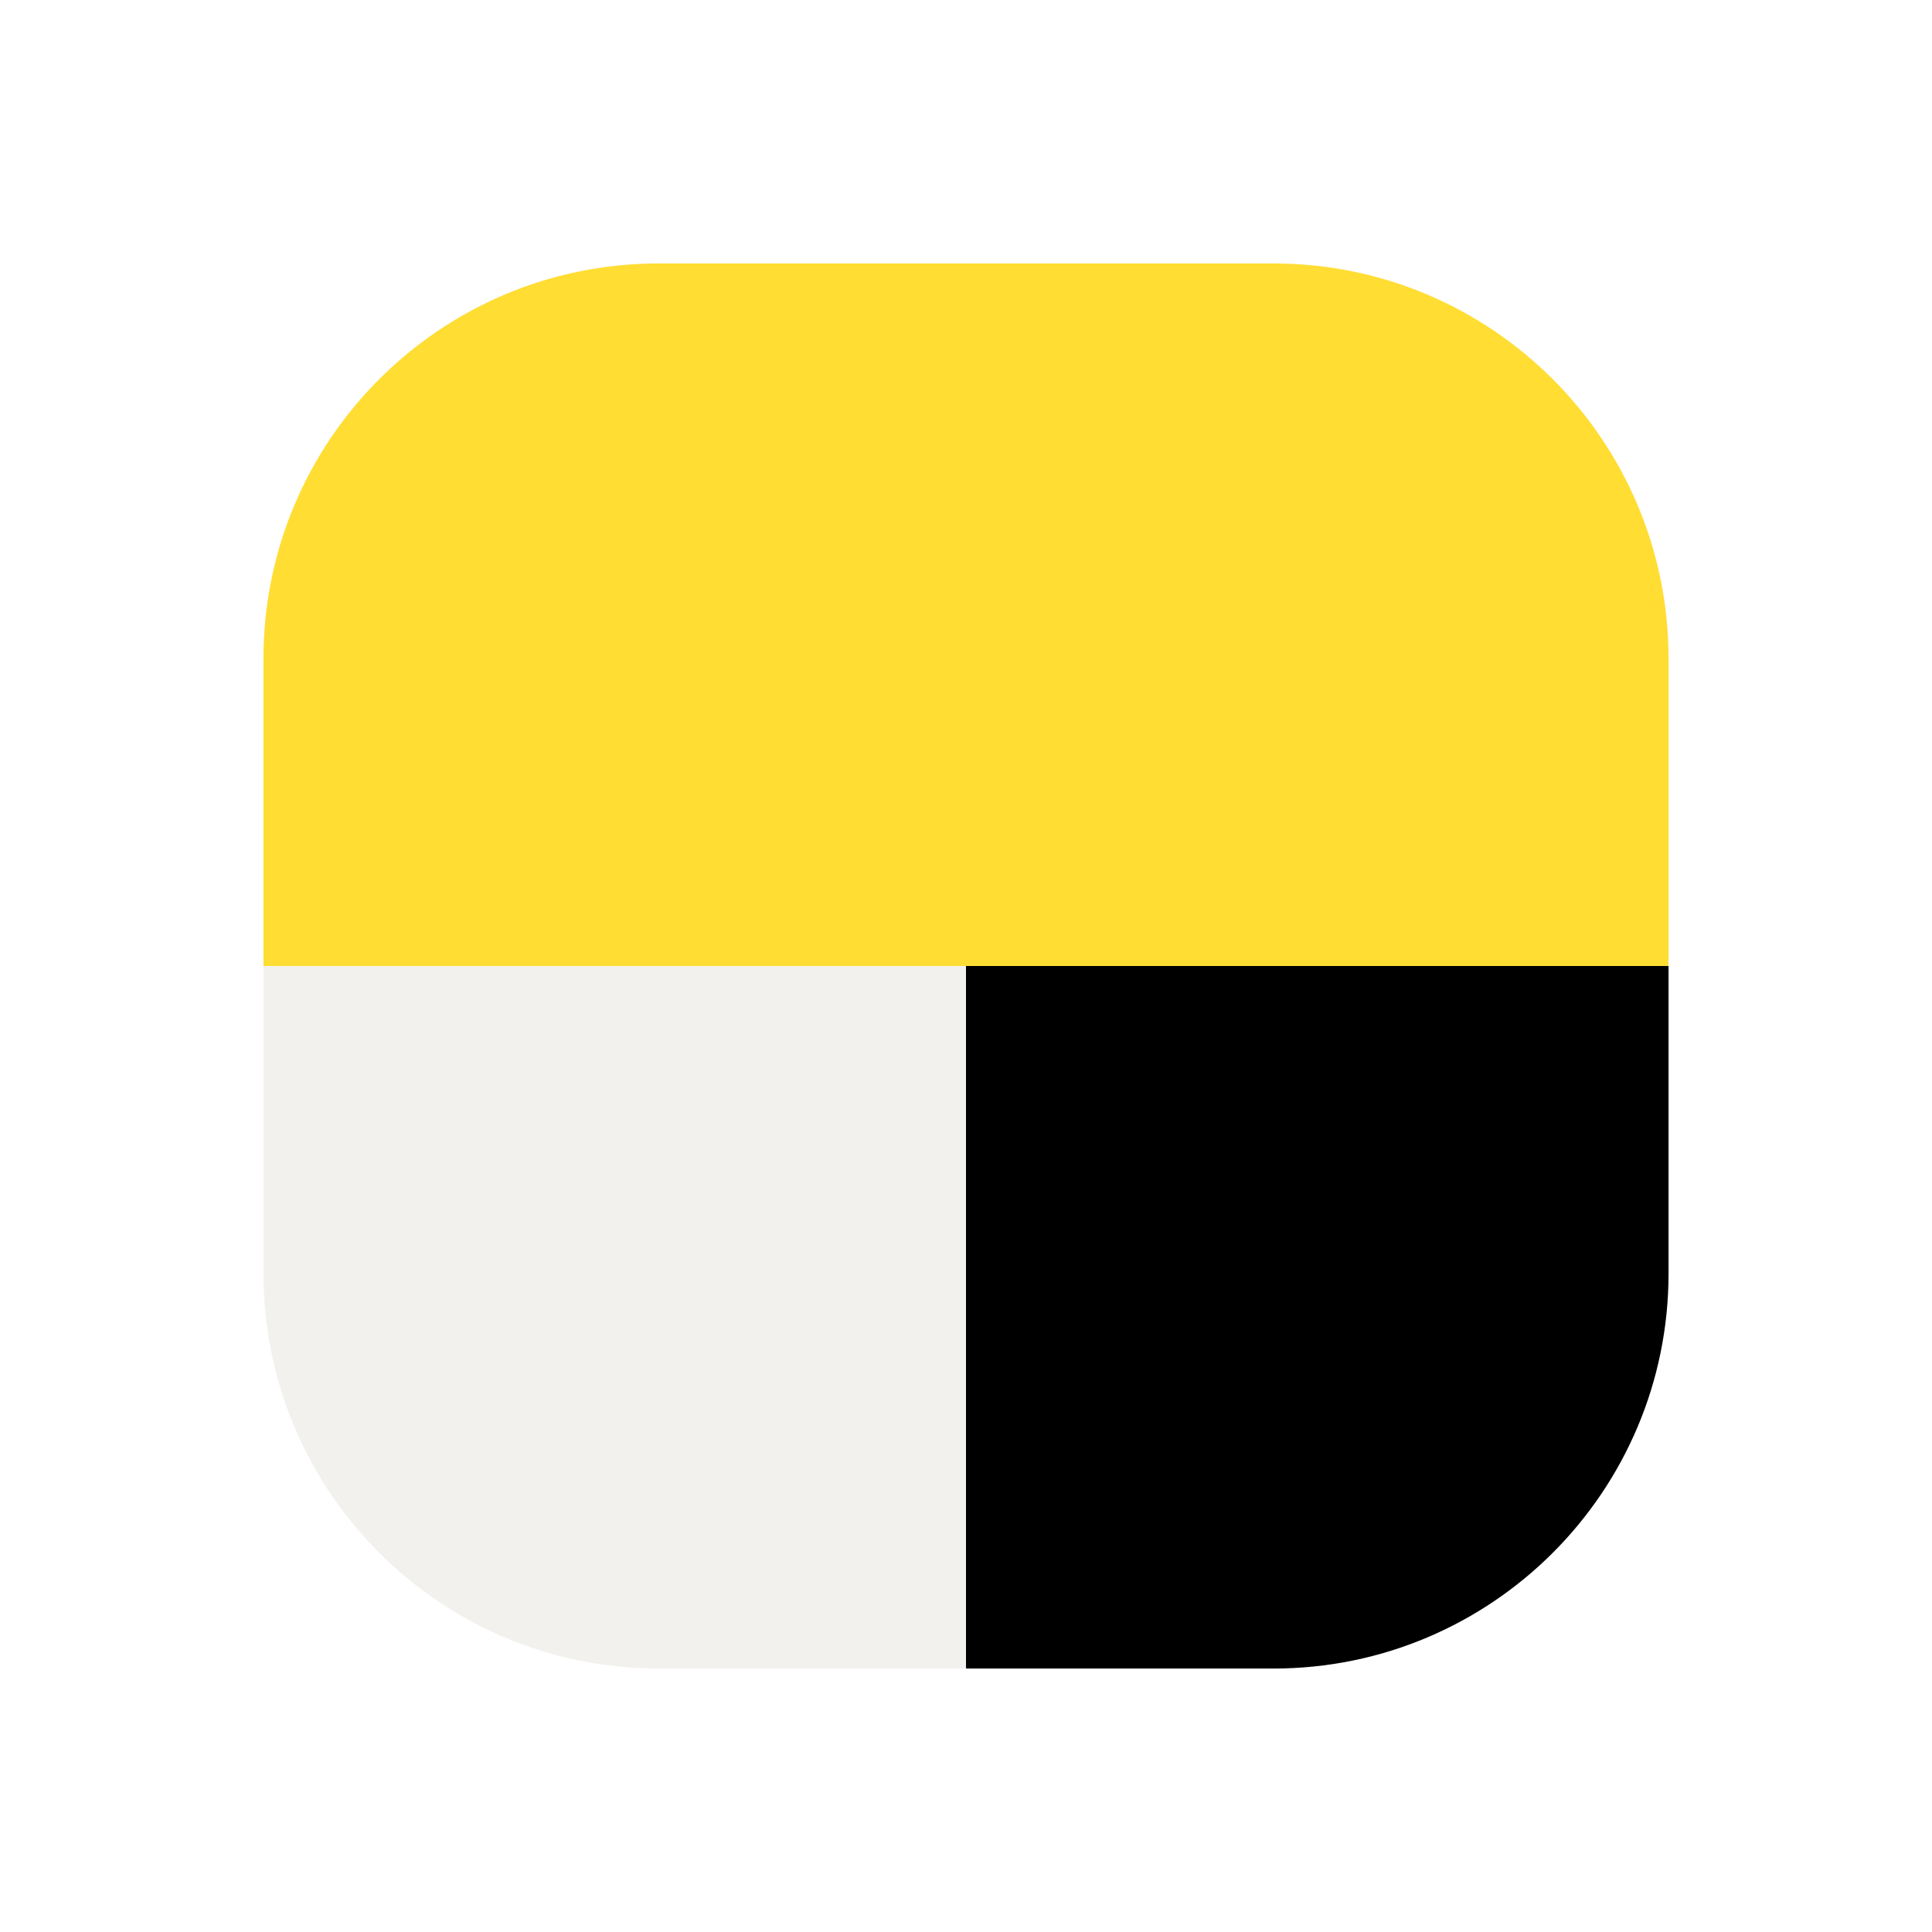
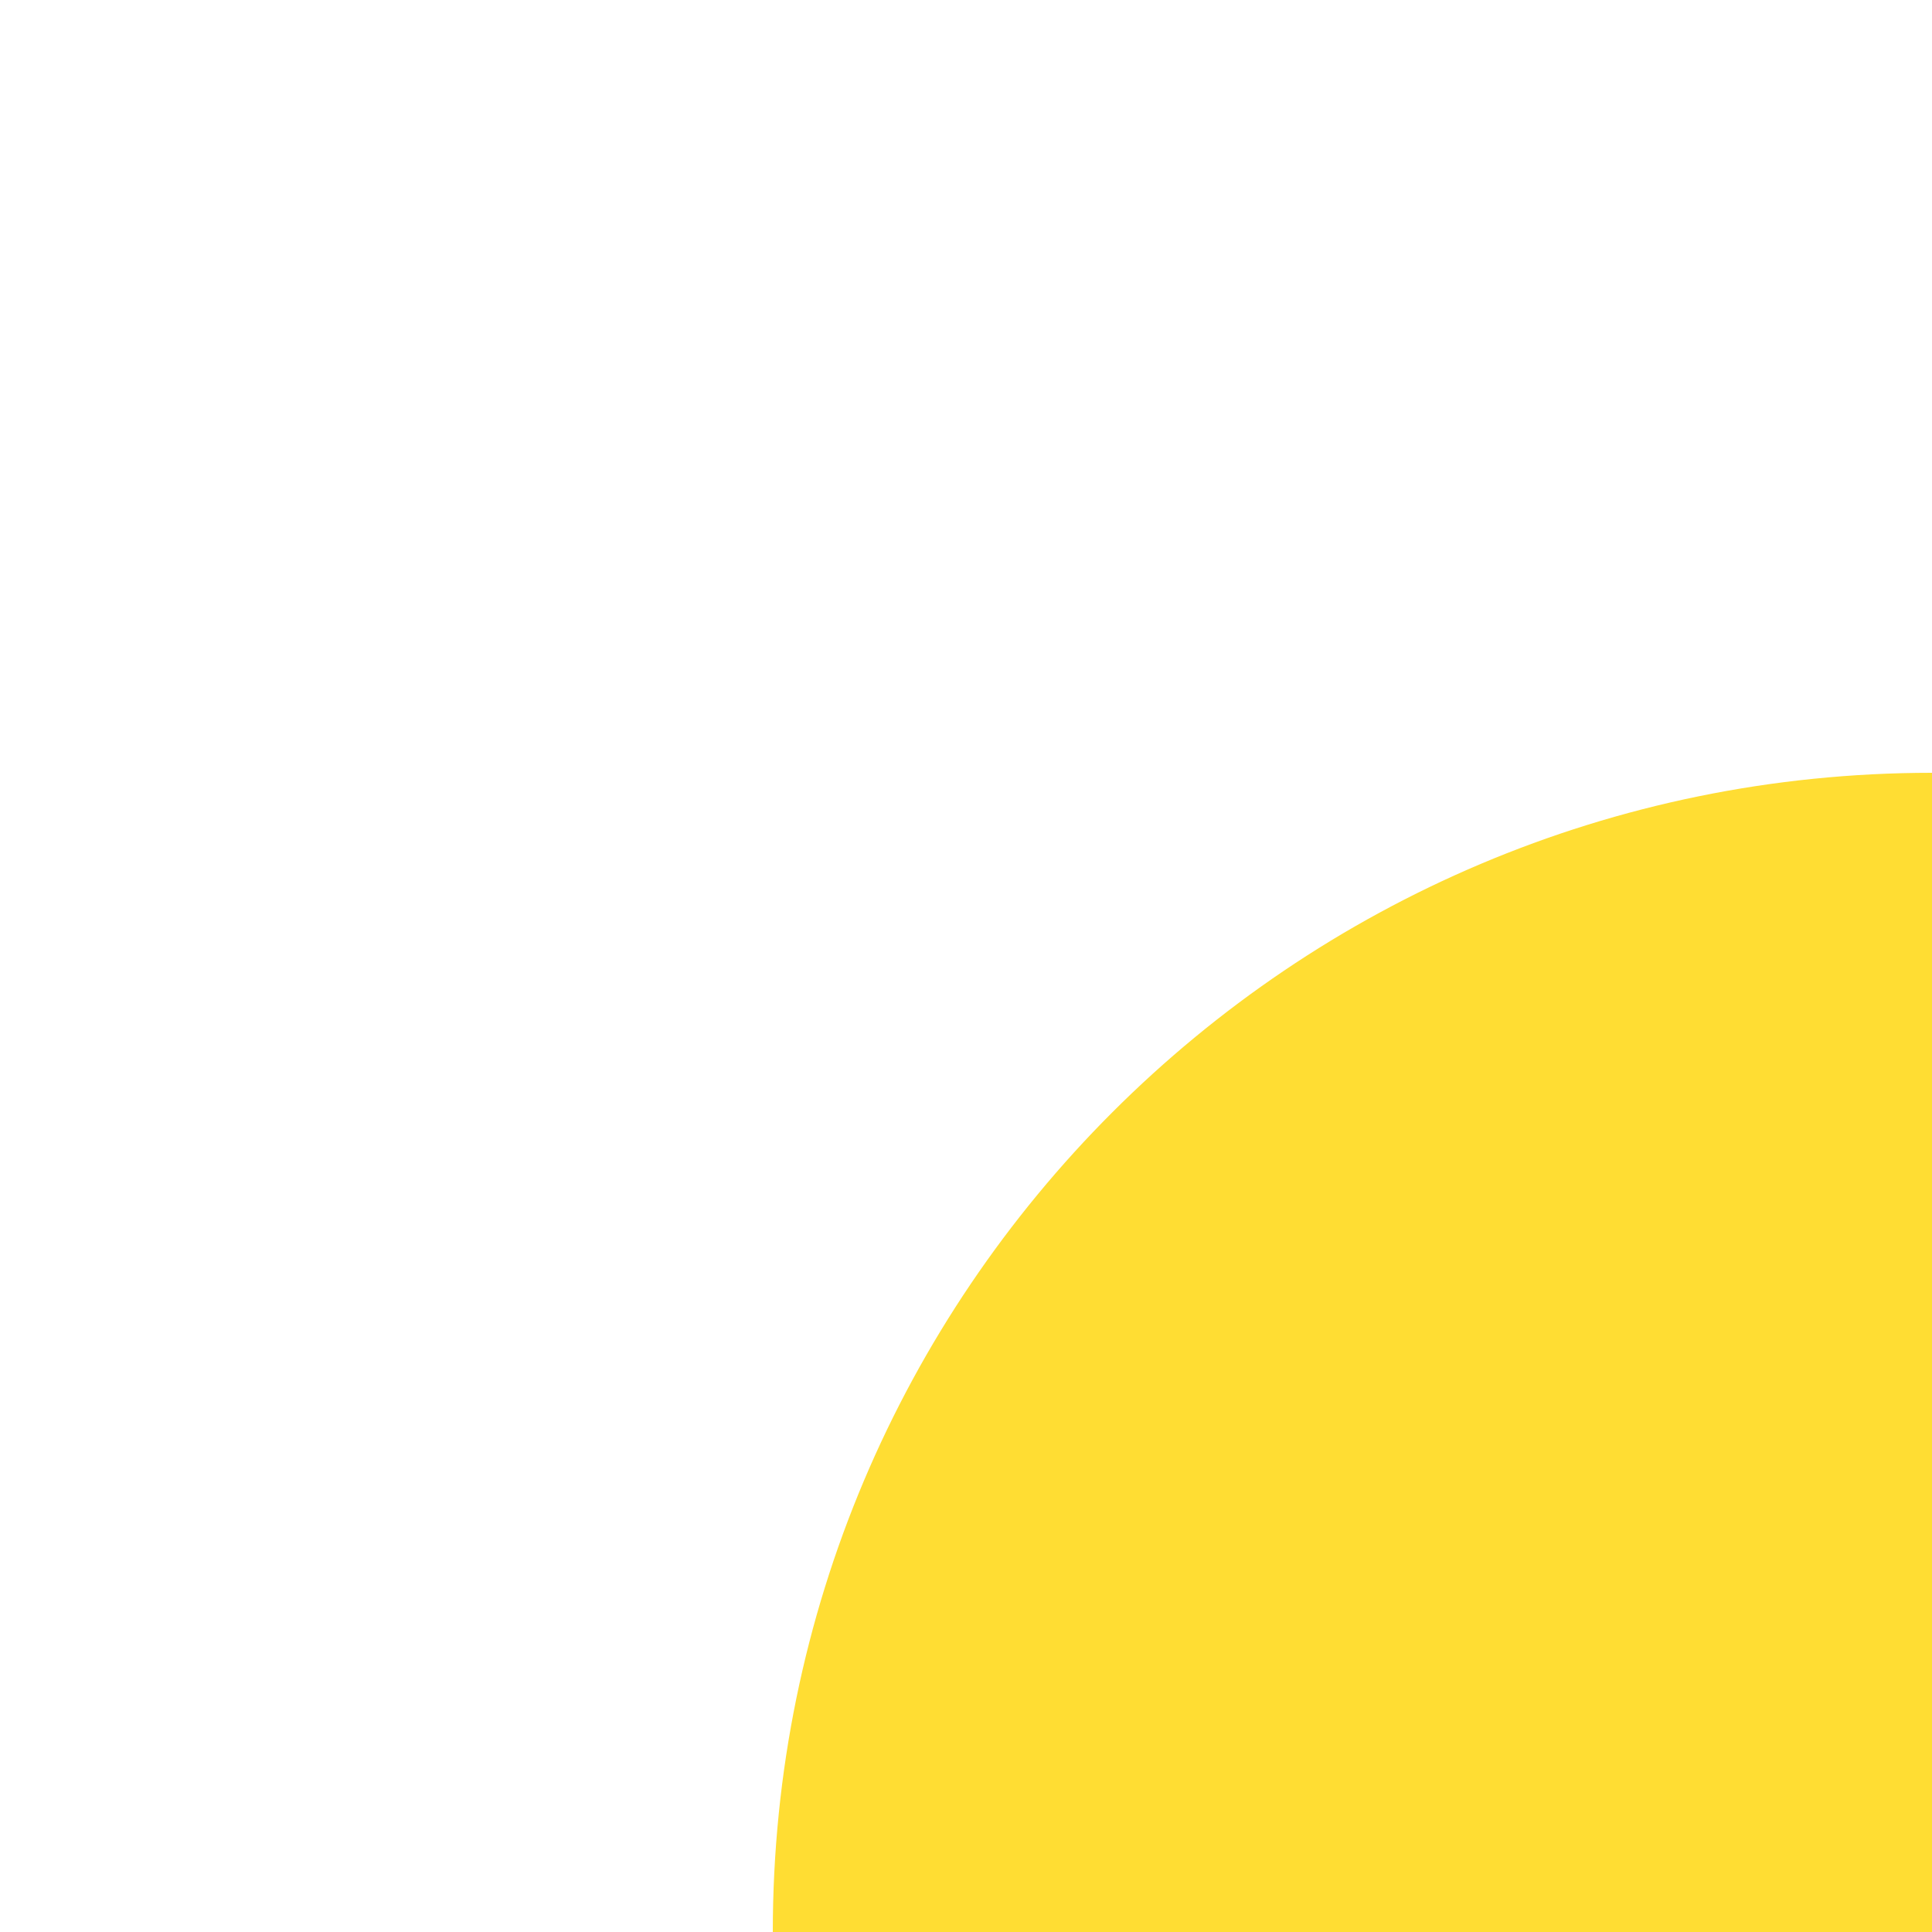
- <svg xmlns="http://www.w3.org/2000/svg" width="44" height="44" fill="none">
+ <svg xmlns="http://www.w3.org/2000/svg" width="15px" height="15px" fill="none">
  <path d="M29 6H15a9 9 0 0 0-9 9v7h32v-7a9 9 0 0 0-9-9z" fill="#FD3" />
  <path d="M38 22H22v16h7a9 9 0 0 0 9-9v-7z" fill="#000" />
  <path d="M22 22H6v7a9 9 0 0 0 9 9h7V22z" fill="#F2F1ED" />
</svg>
